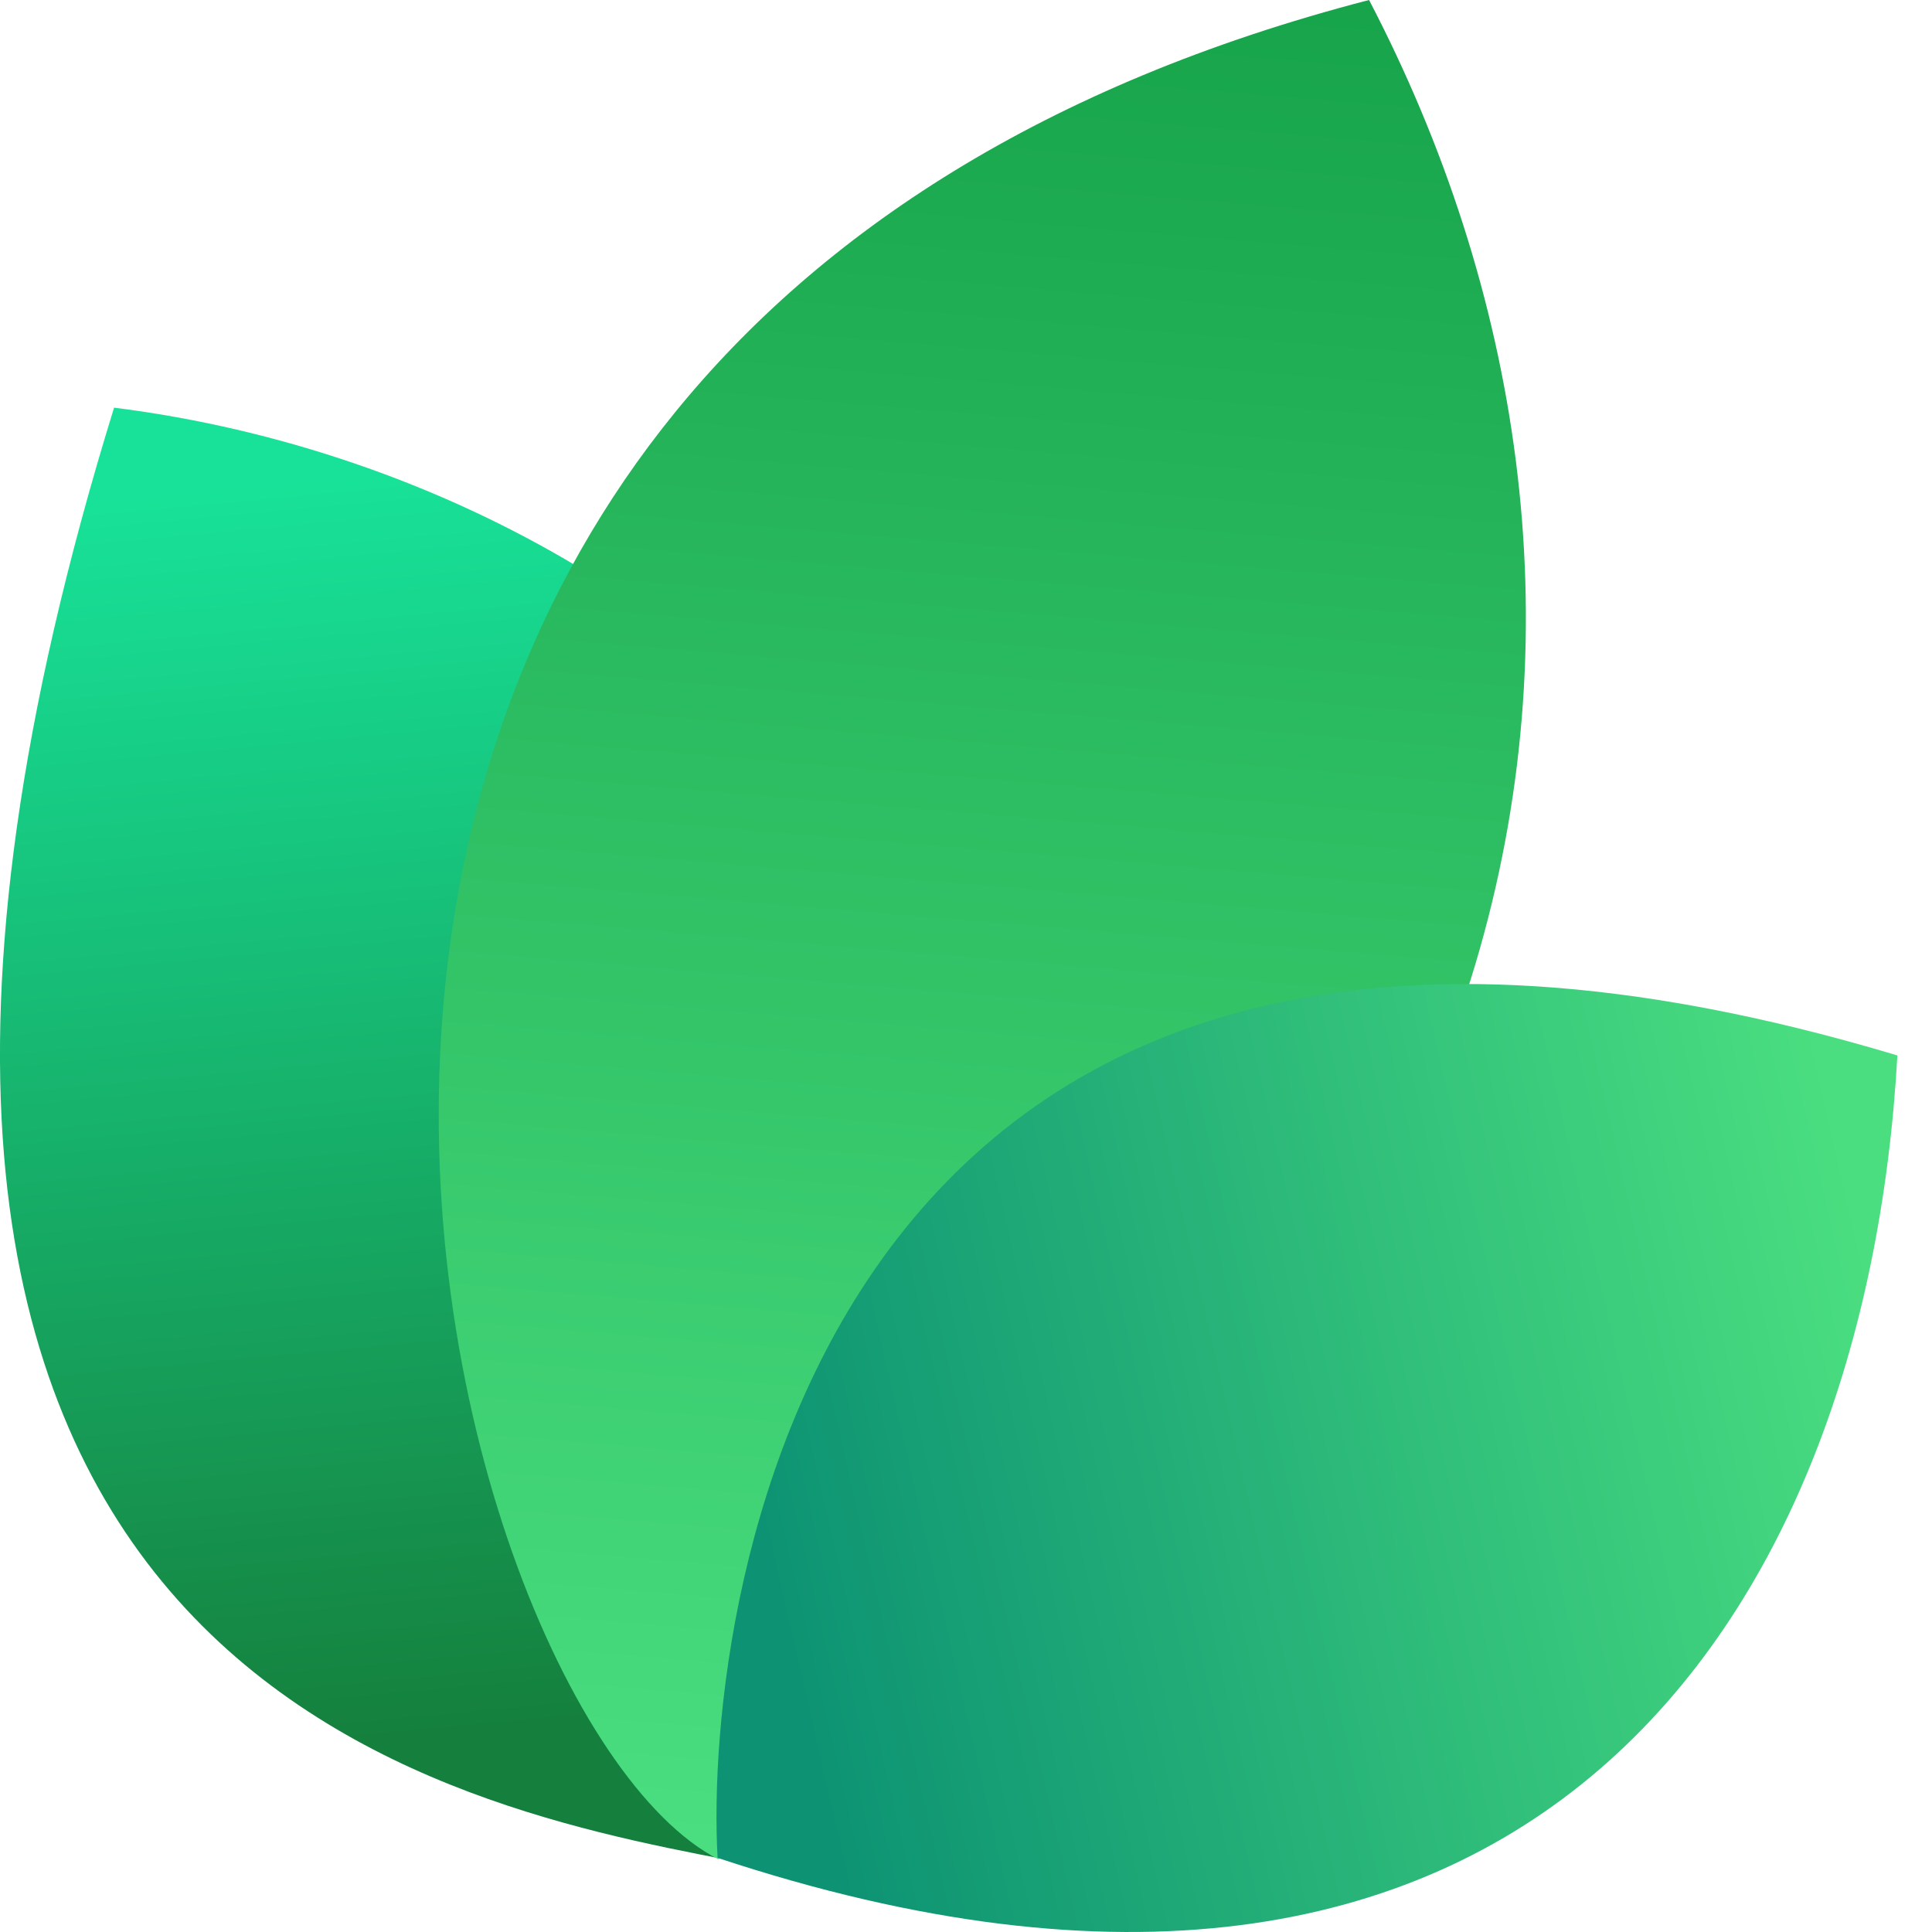
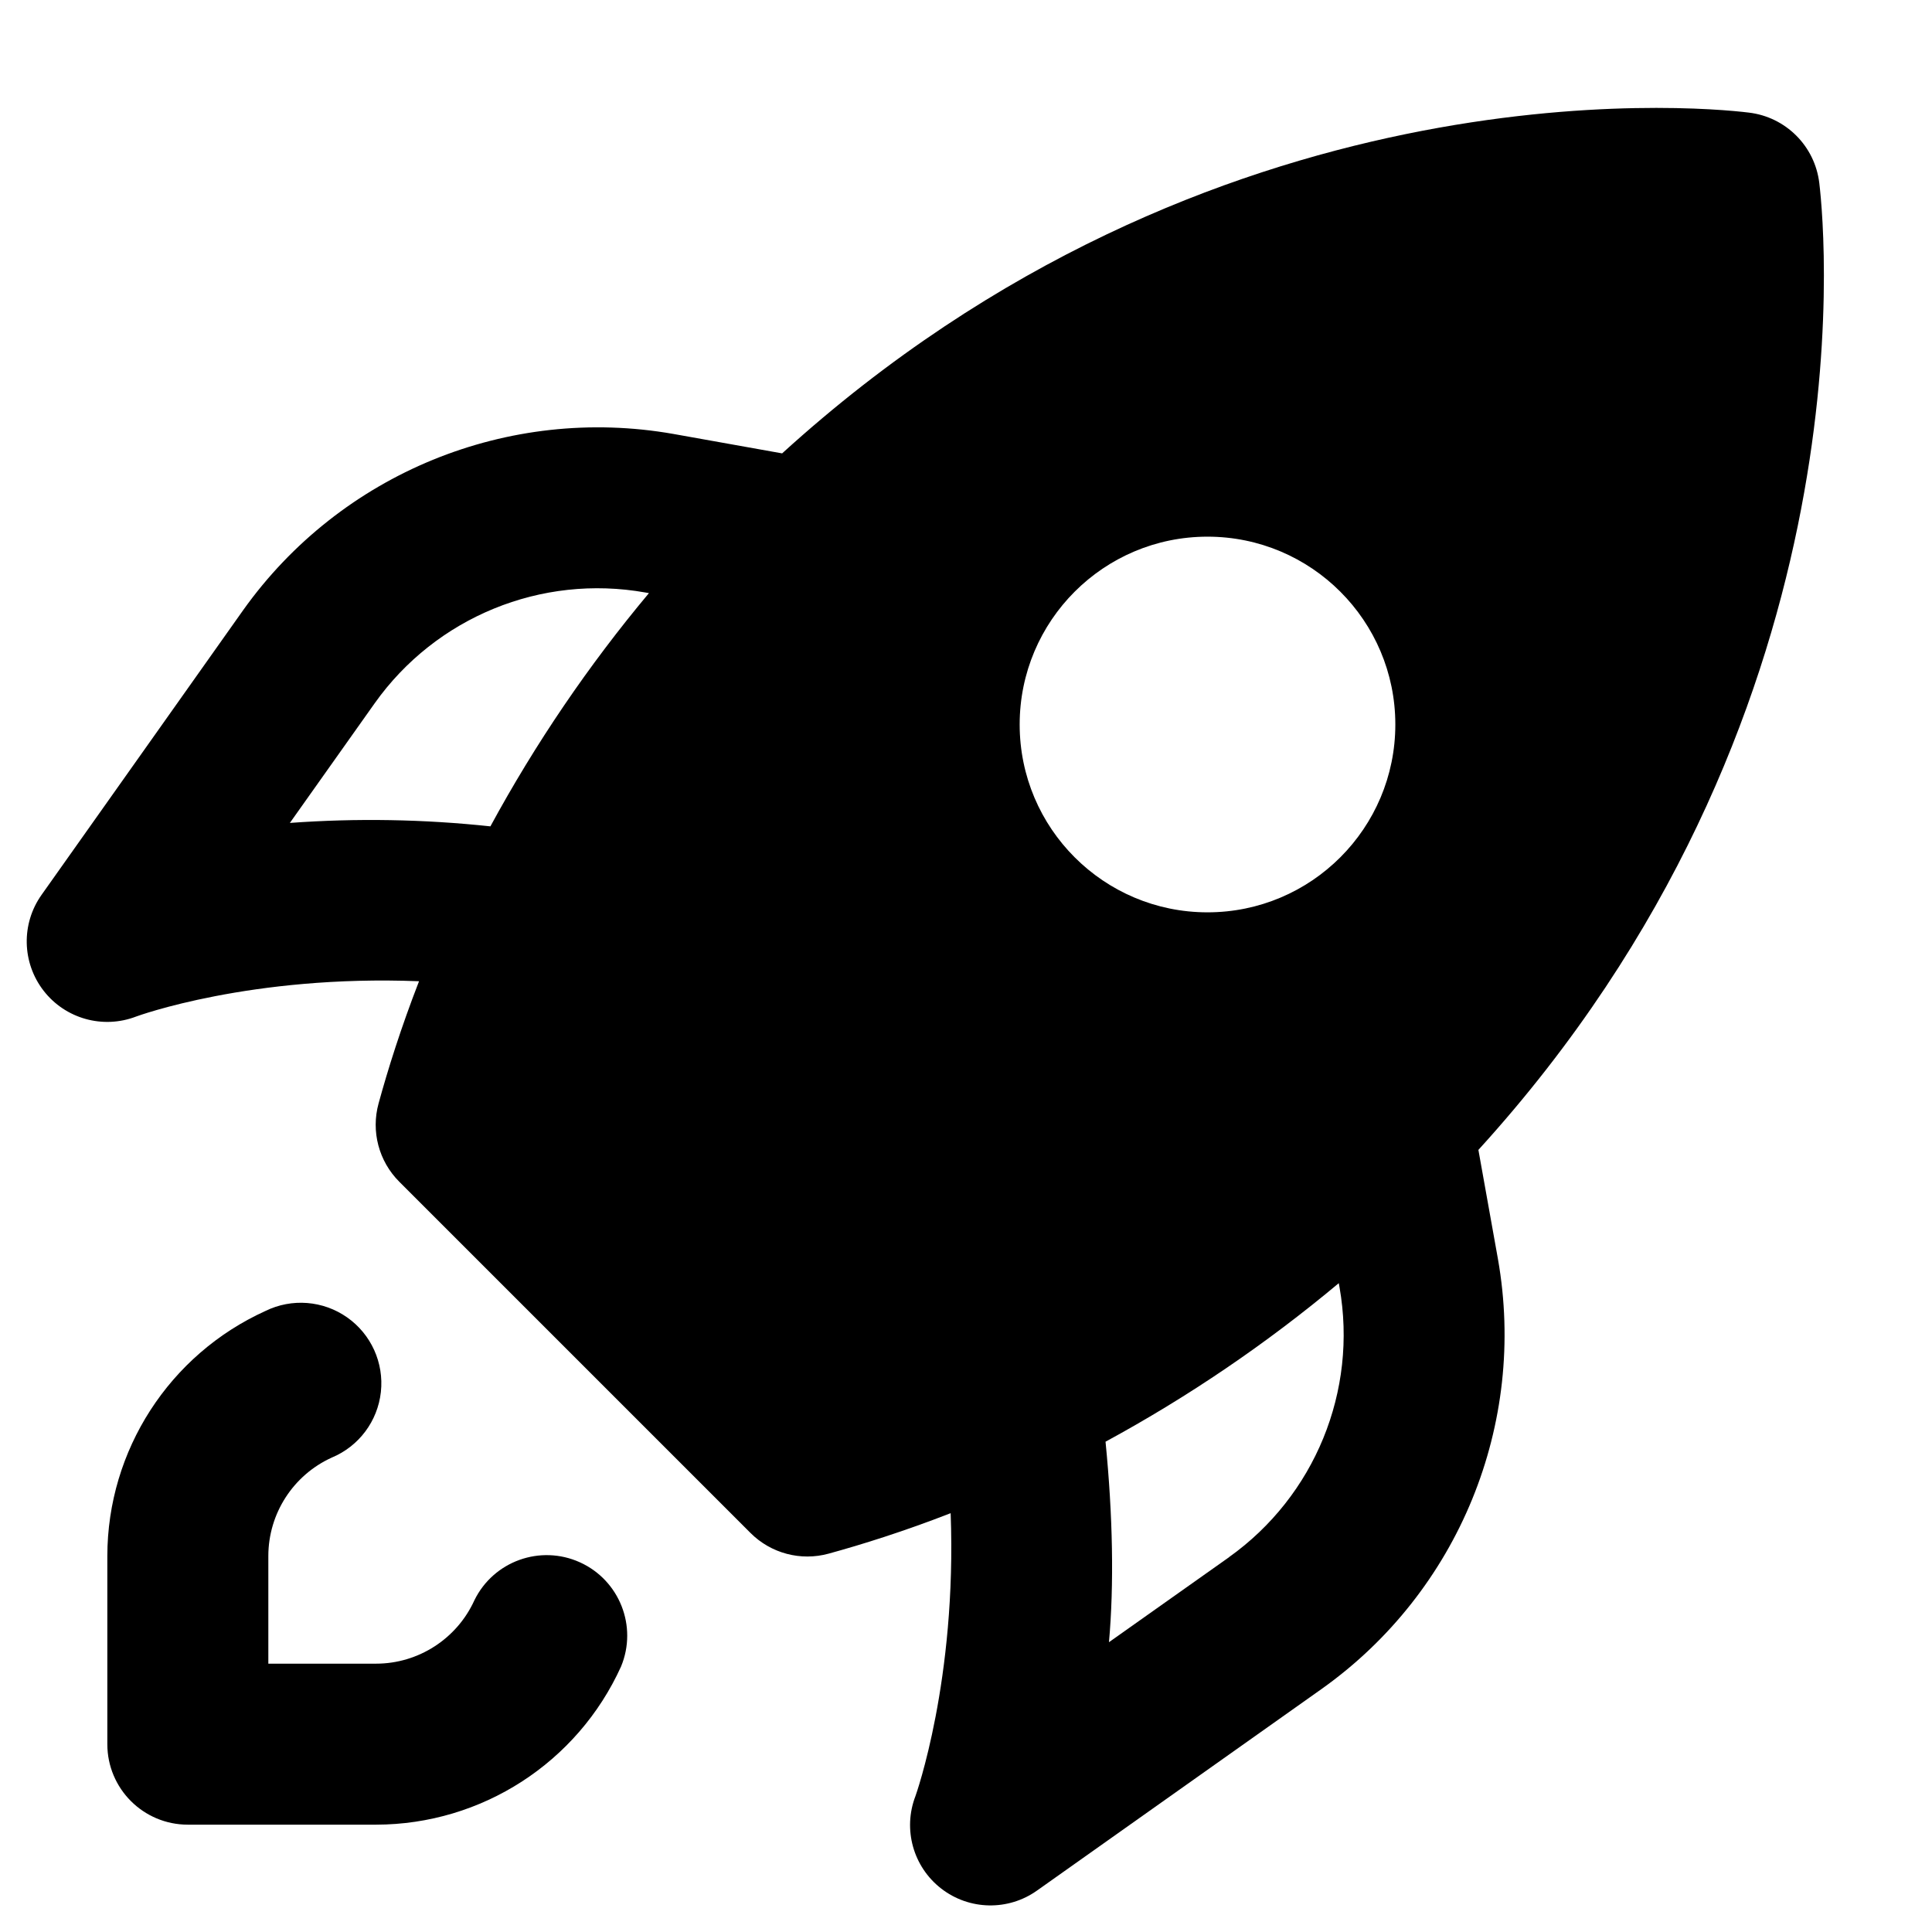
- <svg xmlns="http://www.w3.org/2000/svg" width="24" height="24" viewBox="0 0 24 24" fill="none">
-   <path d="M9.061 23.108C5.268 22.377 -3.391 20.627 1.417 5.064C9.634 6.099 16.973 14.064 9.061 23.108Z" fill="url(#paint0_linear_17557_2021)" />
-   <path d="M8.919 23.094C5.276 21.222 0.784 4.209 17.007 0C20.757 7.193 19.621 16.545 8.919 23.094Z" fill="url(#paint1_linear_17557_2021)" />
-   <path d="M8.914 23.079C8.735 19.882 10.159 9.085 23.57 13.111C23.181 20.123 18.984 26.418 8.914 23.079Z" fill="url(#paint2_linear_17557_2021)" />
-   <defs>
-     <linearGradient id="paint0_linear_17557_2021" x1="3.776" y1="5.916" x2="5.232" y2="21.559" gradientUnits="userSpaceOnUse">
-       <stop stop-color="#18E299" />
-       <stop offset="1" stop-color="#15803D" />
-     </linearGradient>
-     <linearGradient id="paint1_linear_17557_2021" x1="12.171" y1="-0.718" x2="10.19" y2="22.983" gradientUnits="userSpaceOnUse">
-       <stop stop-color="#16A34A" />
-       <stop offset="1" stop-color="#4ADE80" />
-     </linearGradient>
-     <linearGradient id="paint2_linear_17557_2021" x1="23.133" y1="15.353" x2="9.338" y2="18.52" gradientUnits="userSpaceOnUse">
-       <stop stop-color="#4ADE80" />
-       <stop offset="1" stop-color="#0D9373" />
-     </linearGradient>
-   </defs>
+ <svg xmlns="http://www.w3.org/2000/svg" width="18" height="18">
+   <g class="nc-icon-wrapper">
+     <path d="M3.504 17H1.75a.75.75 0 0 1-.75-.75v-1.754a2.51 2.51 0 0 1 1.473-2.282.75.75 0 1 1 .618 1.366 1.008 1.008 0 0 0-.591.916V15.5h1.004c.394 0 .753-.232.916-.591a.75.75 0 0 1 1.366.618A2.51 2.51 0 0 1 3.504 17Z" data-color="color-2" />
+     <path fill="currentColor" d="M13.775 10.712c3.636-3.994 3.236-8.497 3.175-9.006a.75.75 0 0 0-.657-.657c-.511-.063-5.011-.461-9.006 3.175l-1.013-.181a4.058 4.058 0 0 0-4.008 1.641L.388 8.336a.75.75 0 0 0 .88 1.135c.013-.005 1.068-.391 2.636-.329-.17.438-.291.825-.377 1.139a.75.75 0 0 0 .193.729l3.272 3.272a.749.749 0 0 0 .728.193c.313-.086.7-.207 1.137-.377.058 1.555-.324 2.625-.328 2.636a.749.749 0 0 0 1.134.879l2.654-1.88a4.05 4.05 0 0 0 1.639-4.003l-.182-1.016ZM11.25 5a1.75 1.75 0 1 1 0 3.5 1.75 1.75 0 0 1 0-3.5ZM2.7 7.668l.791-1.116A2.545 2.545 0 0 1 6.012 5.52l.034.006a13.205 13.205 0 0 0-1.477 2.173 10.426 10.426 0 0 0-1.868-.032Zm8.751 6.84-1.119.792c.048-.536.036-1.18-.032-1.868a13.205 13.205 0 0 0 2.173-1.477l.007.038a2.545 2.545 0 0 1-1.03 2.515Z" />
+   </g>
</svg>
